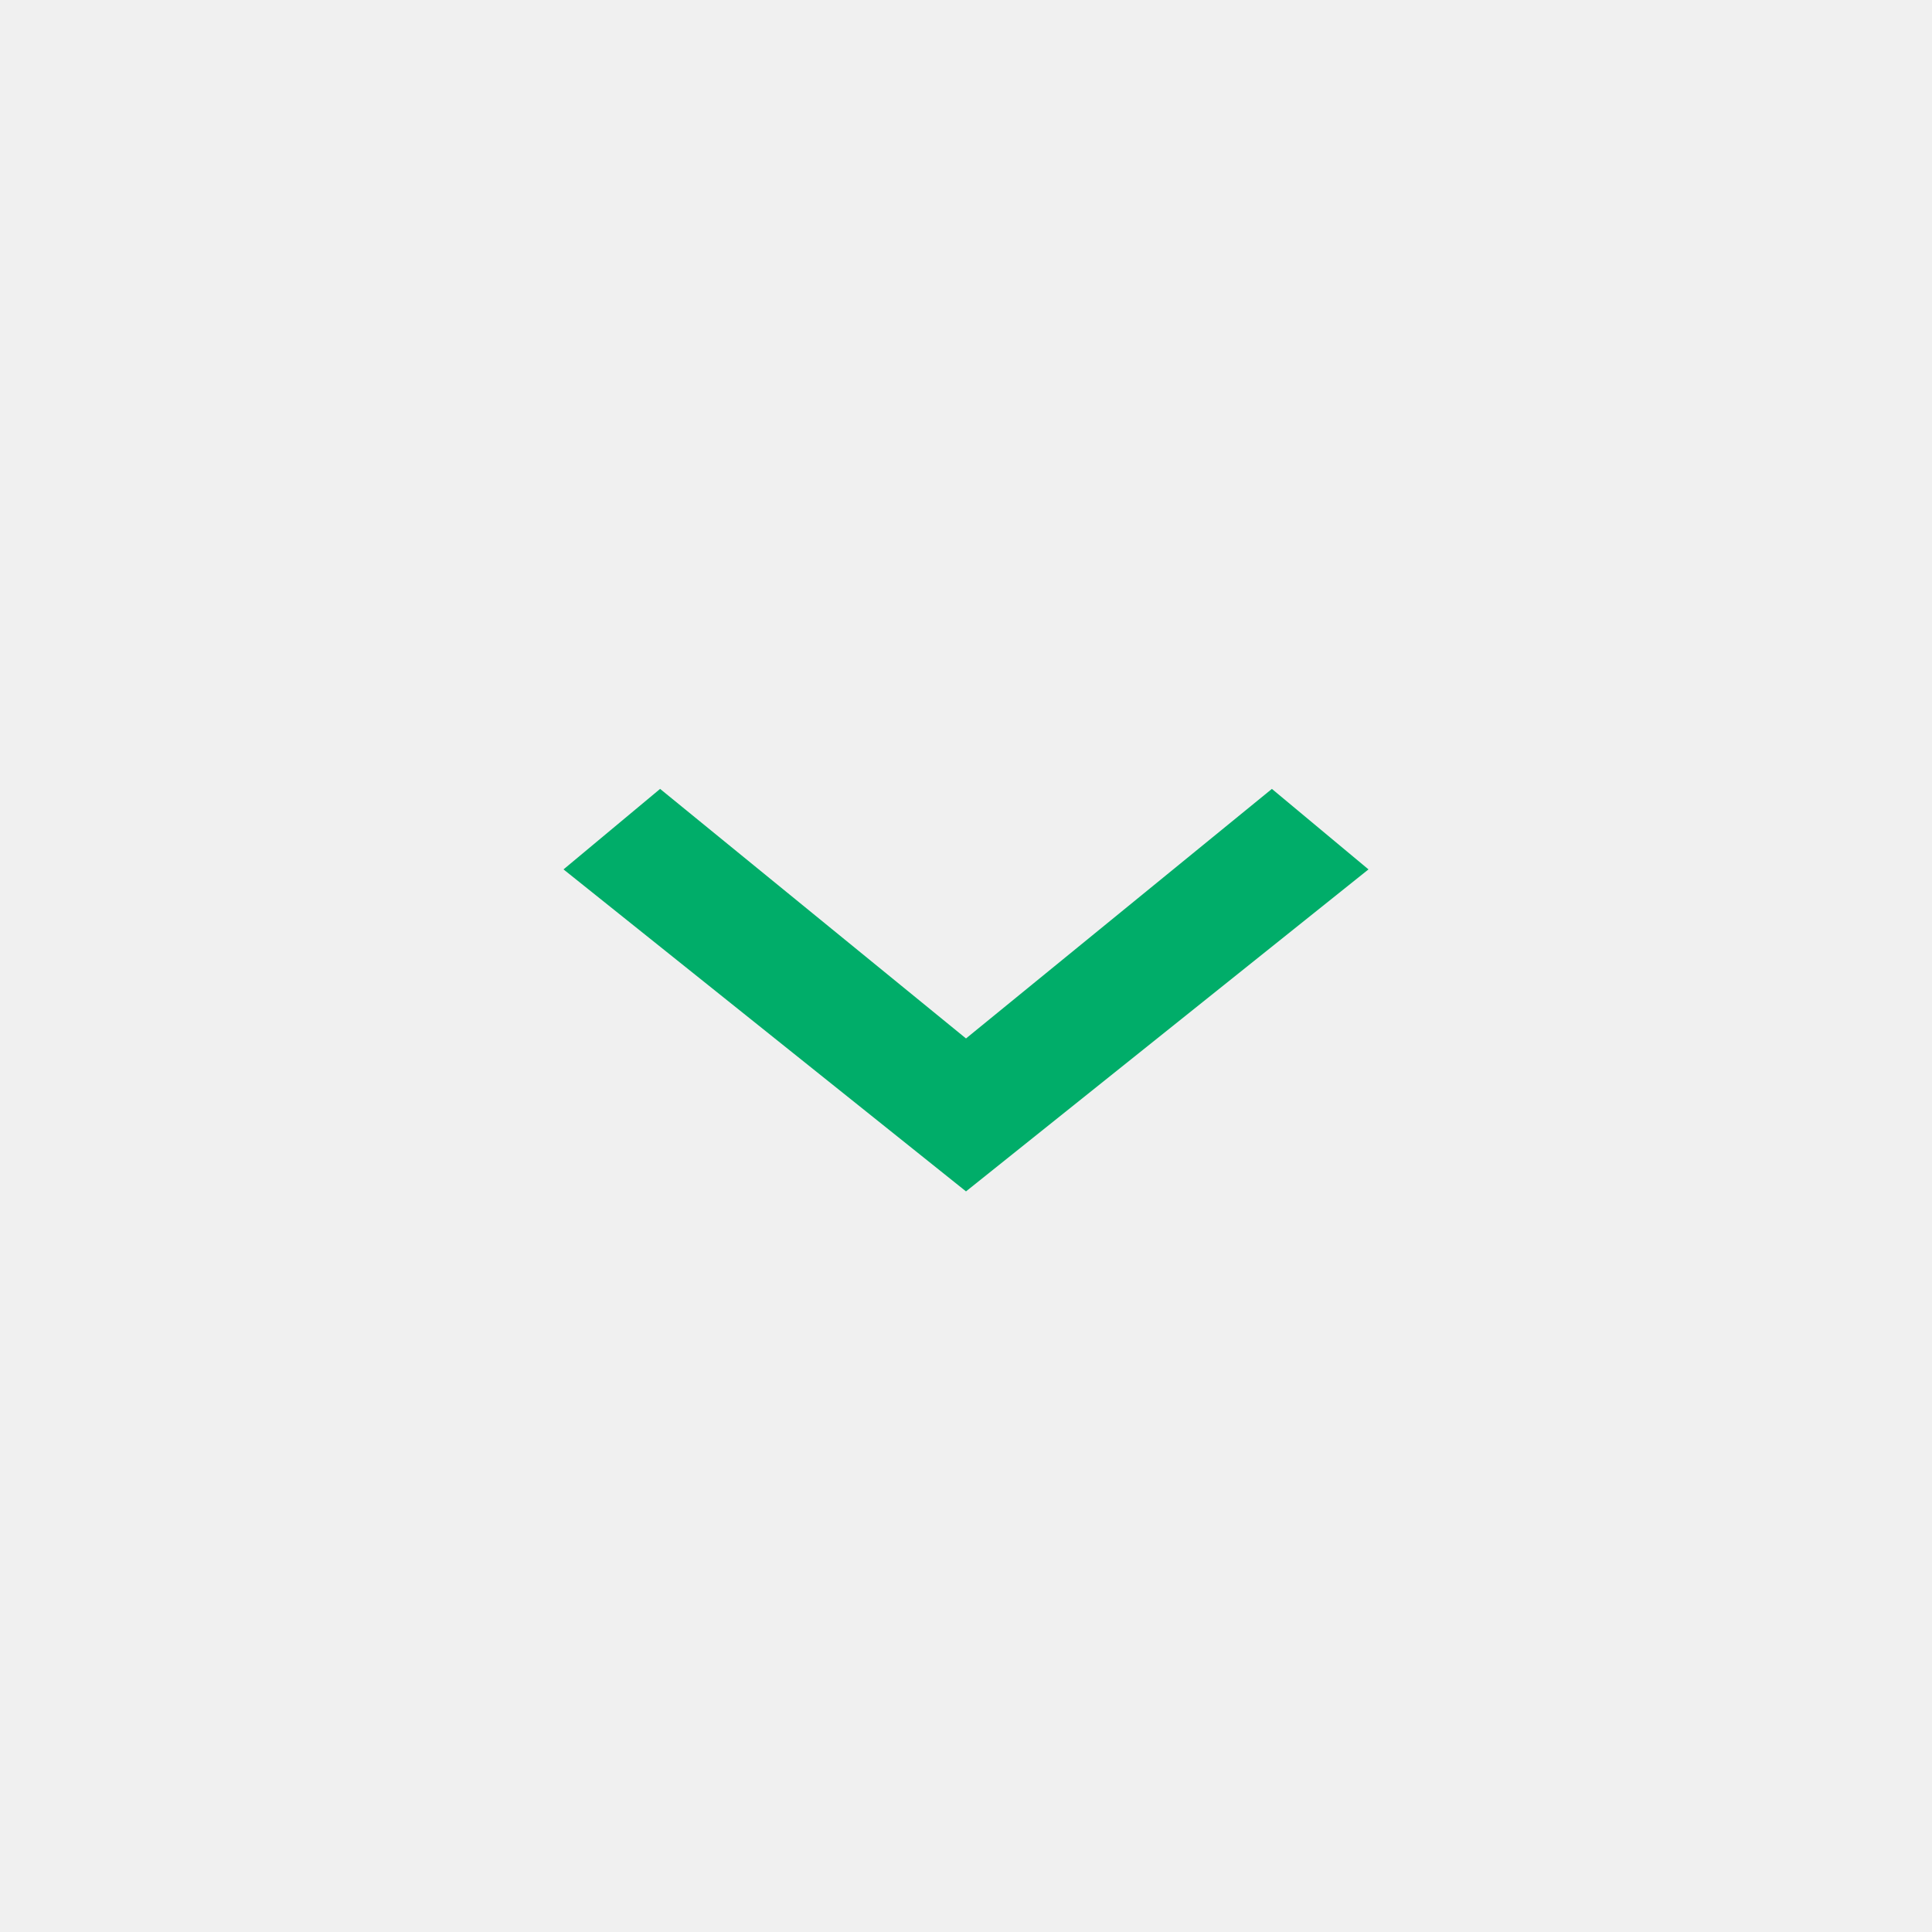
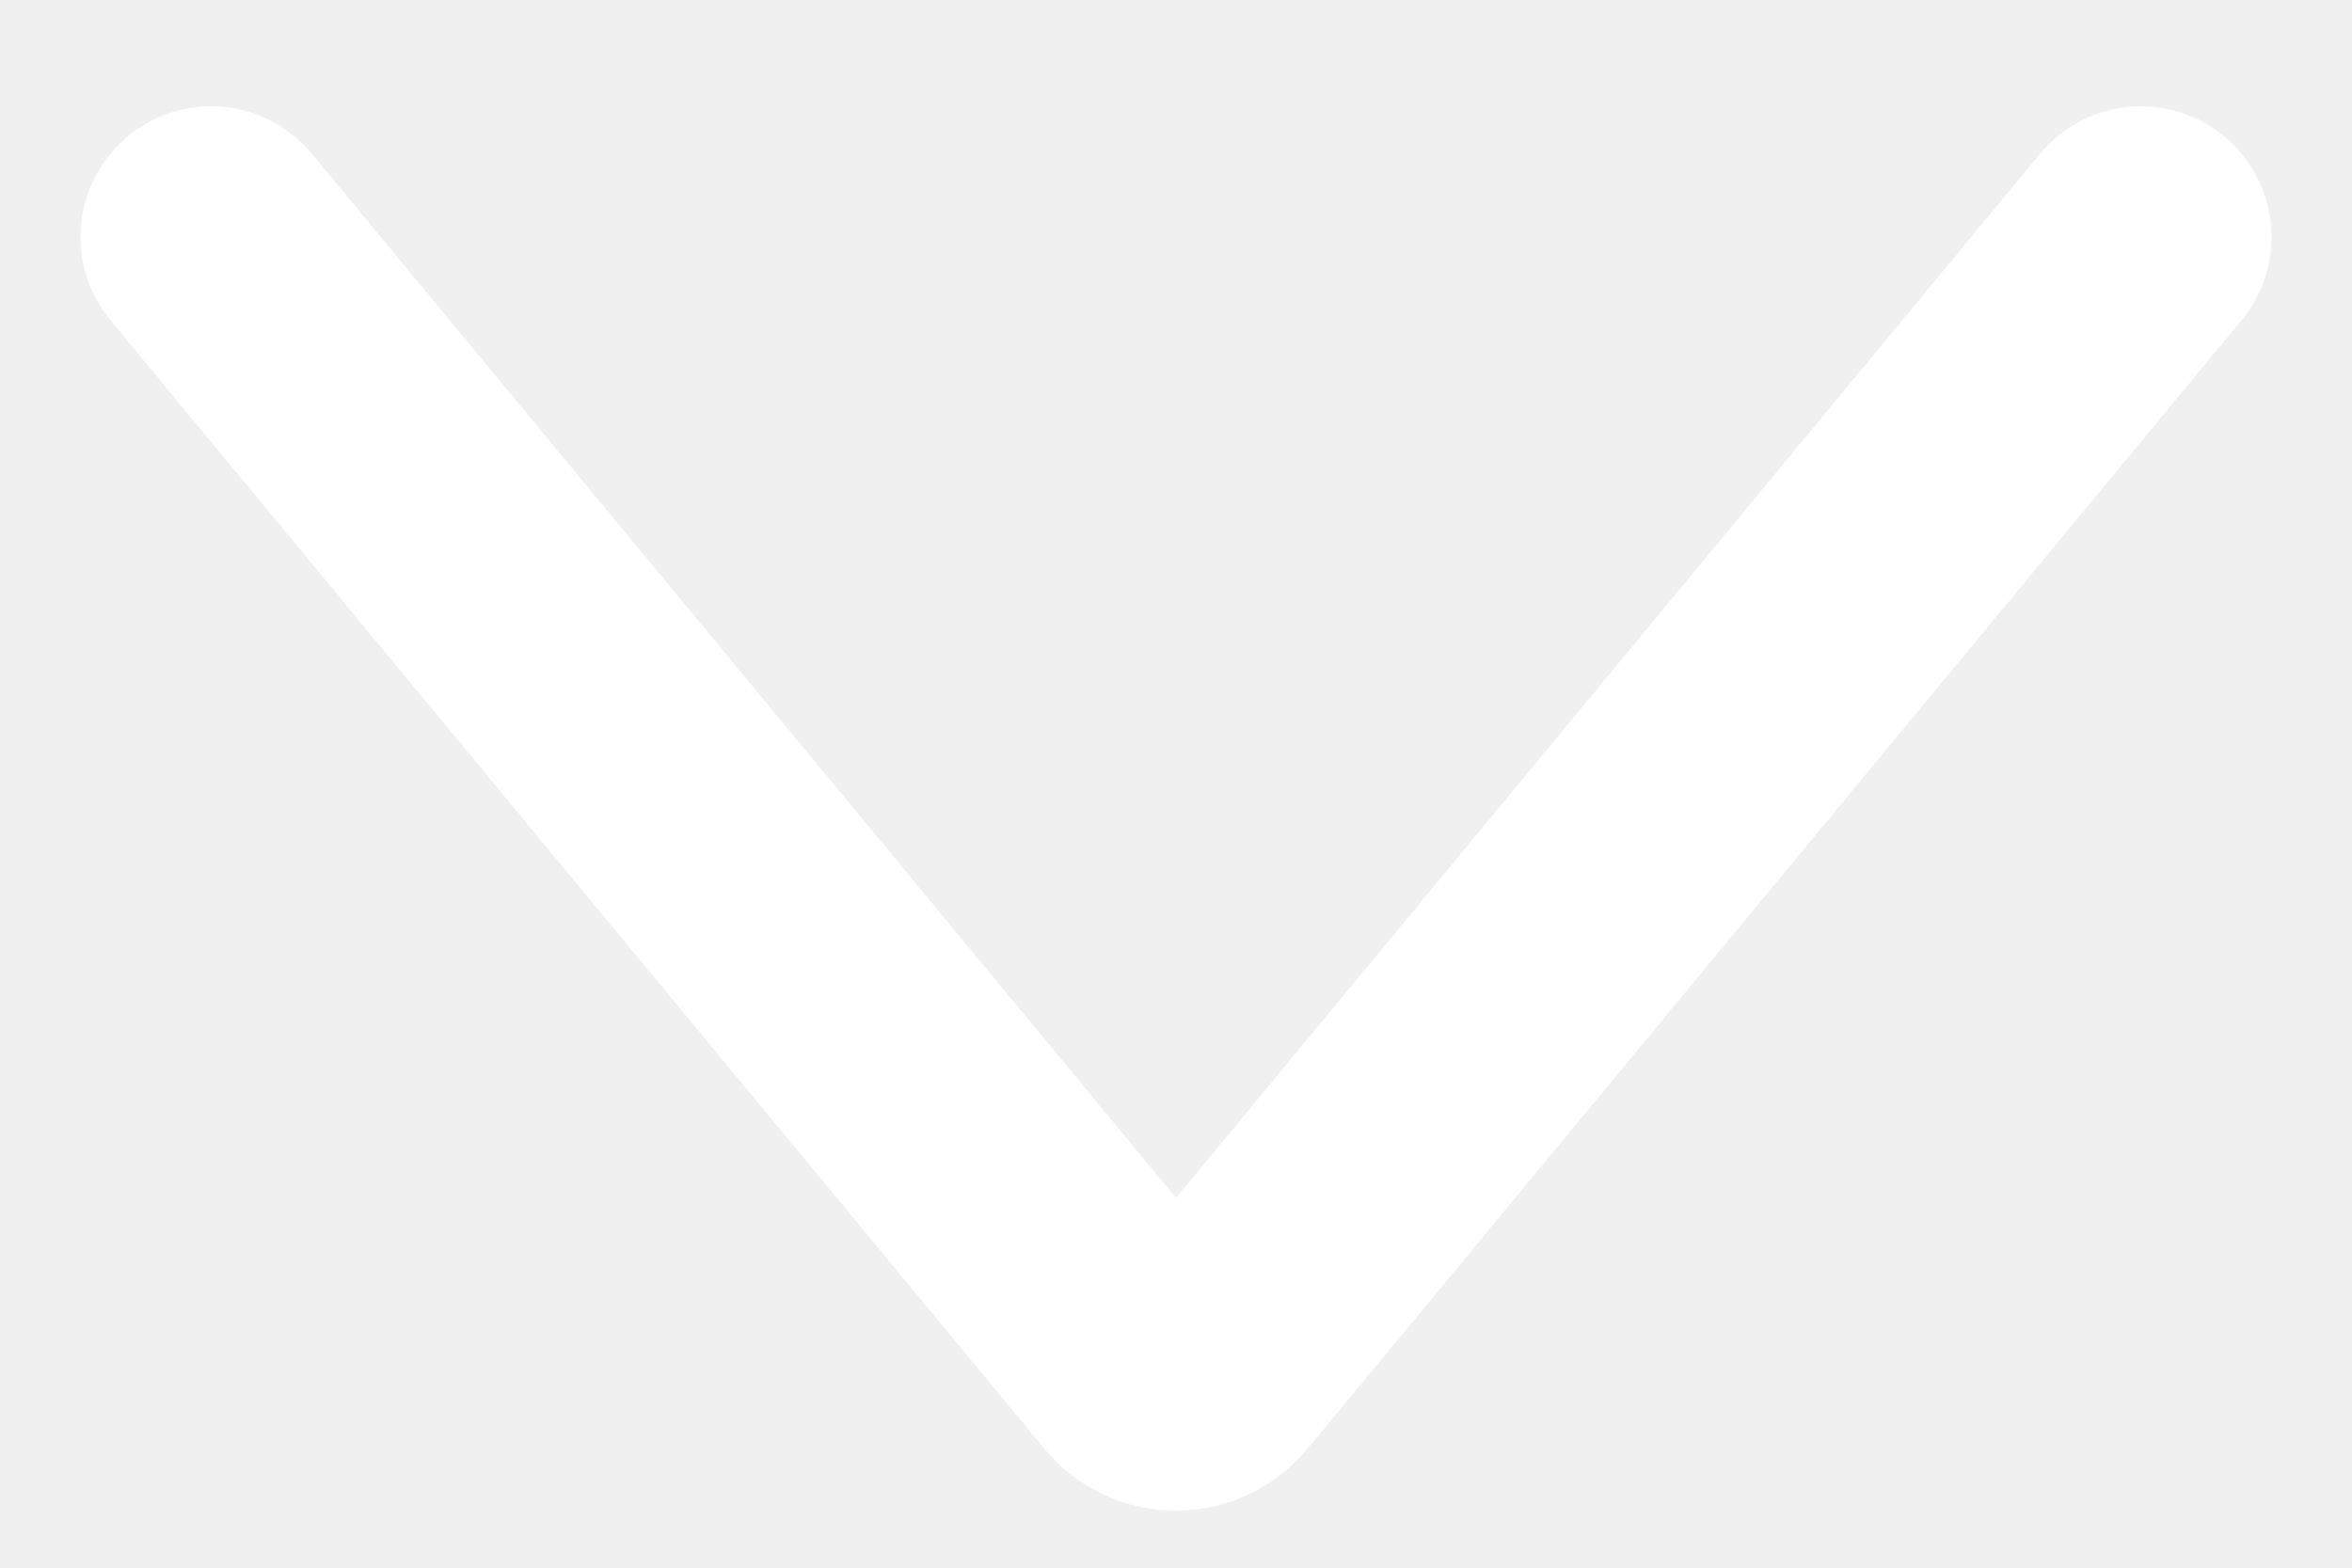
- <svg xmlns="http://www.w3.org/2000/svg" width="24" height="24" viewBox="0 0 24 24">
-   <path fill="#00ad69" d="M15.8 9.8L12 12.9 8.2 9.8l-1.2 1 5 4 5-4-1.2-1z" />
-   <path fill="none" d="M0 0h24v24H0V0z" />
+ <svg xmlns="http://www.w3.org/2000/svg" width="9px" height="6px" viewBox="0 0 9 6" version="1.1">
+   <g id="Nvidia-Docs" stroke="none" stroke-width="1" fill="none" fill-rule="evenodd" stroke-linecap="round" stroke-linejoin="round">
+     <g id="Docs-Detail-//-Version-2" transform="translate(-28, -476)" stroke="#FFFFFF">
+       <g id="arrow-right-1" transform="translate(32.5, 479) rotate(90) translate(-32.5, -479) translate(30, 475)">
+         <path d="M0.407,7.692 L4.724,4.12 C4.761,4.09 4.782,4.046 4.782,4 C4.782,3.954 4.761,3.91 4.724,3.88 L0.407,0.308" id="Path" />
+       </g>
+     </g>
+   </g>
</svg>
